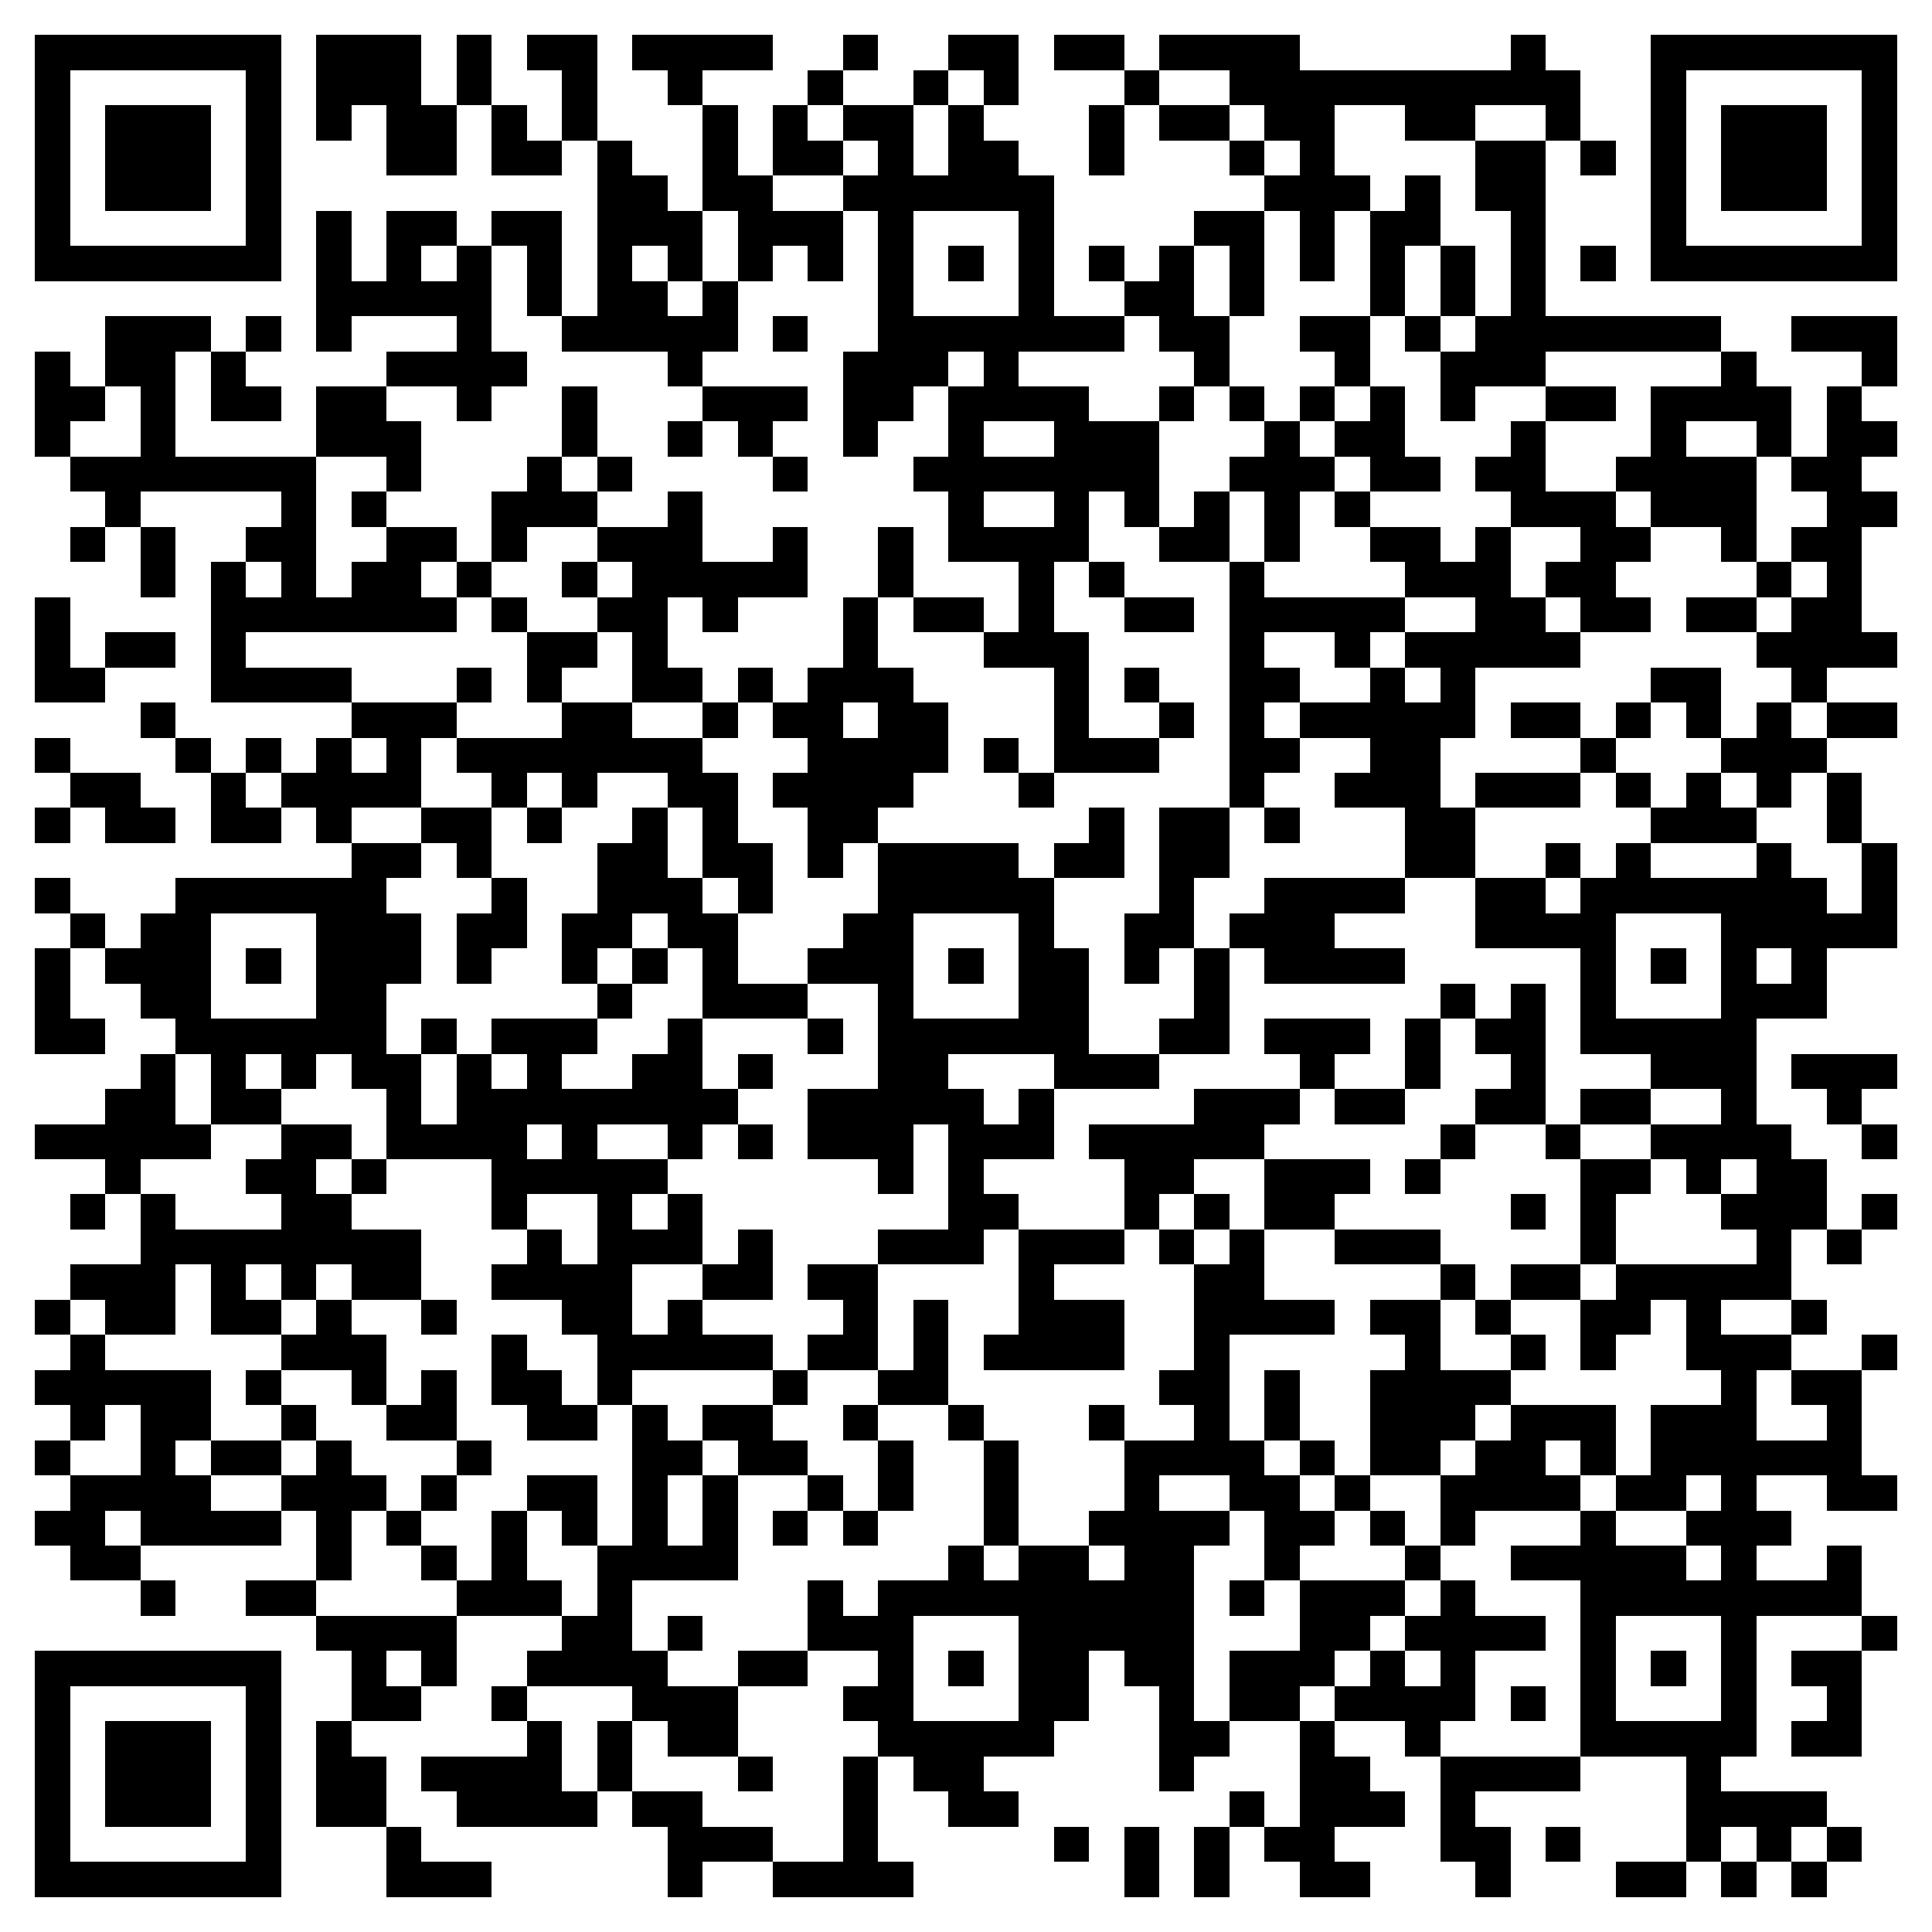
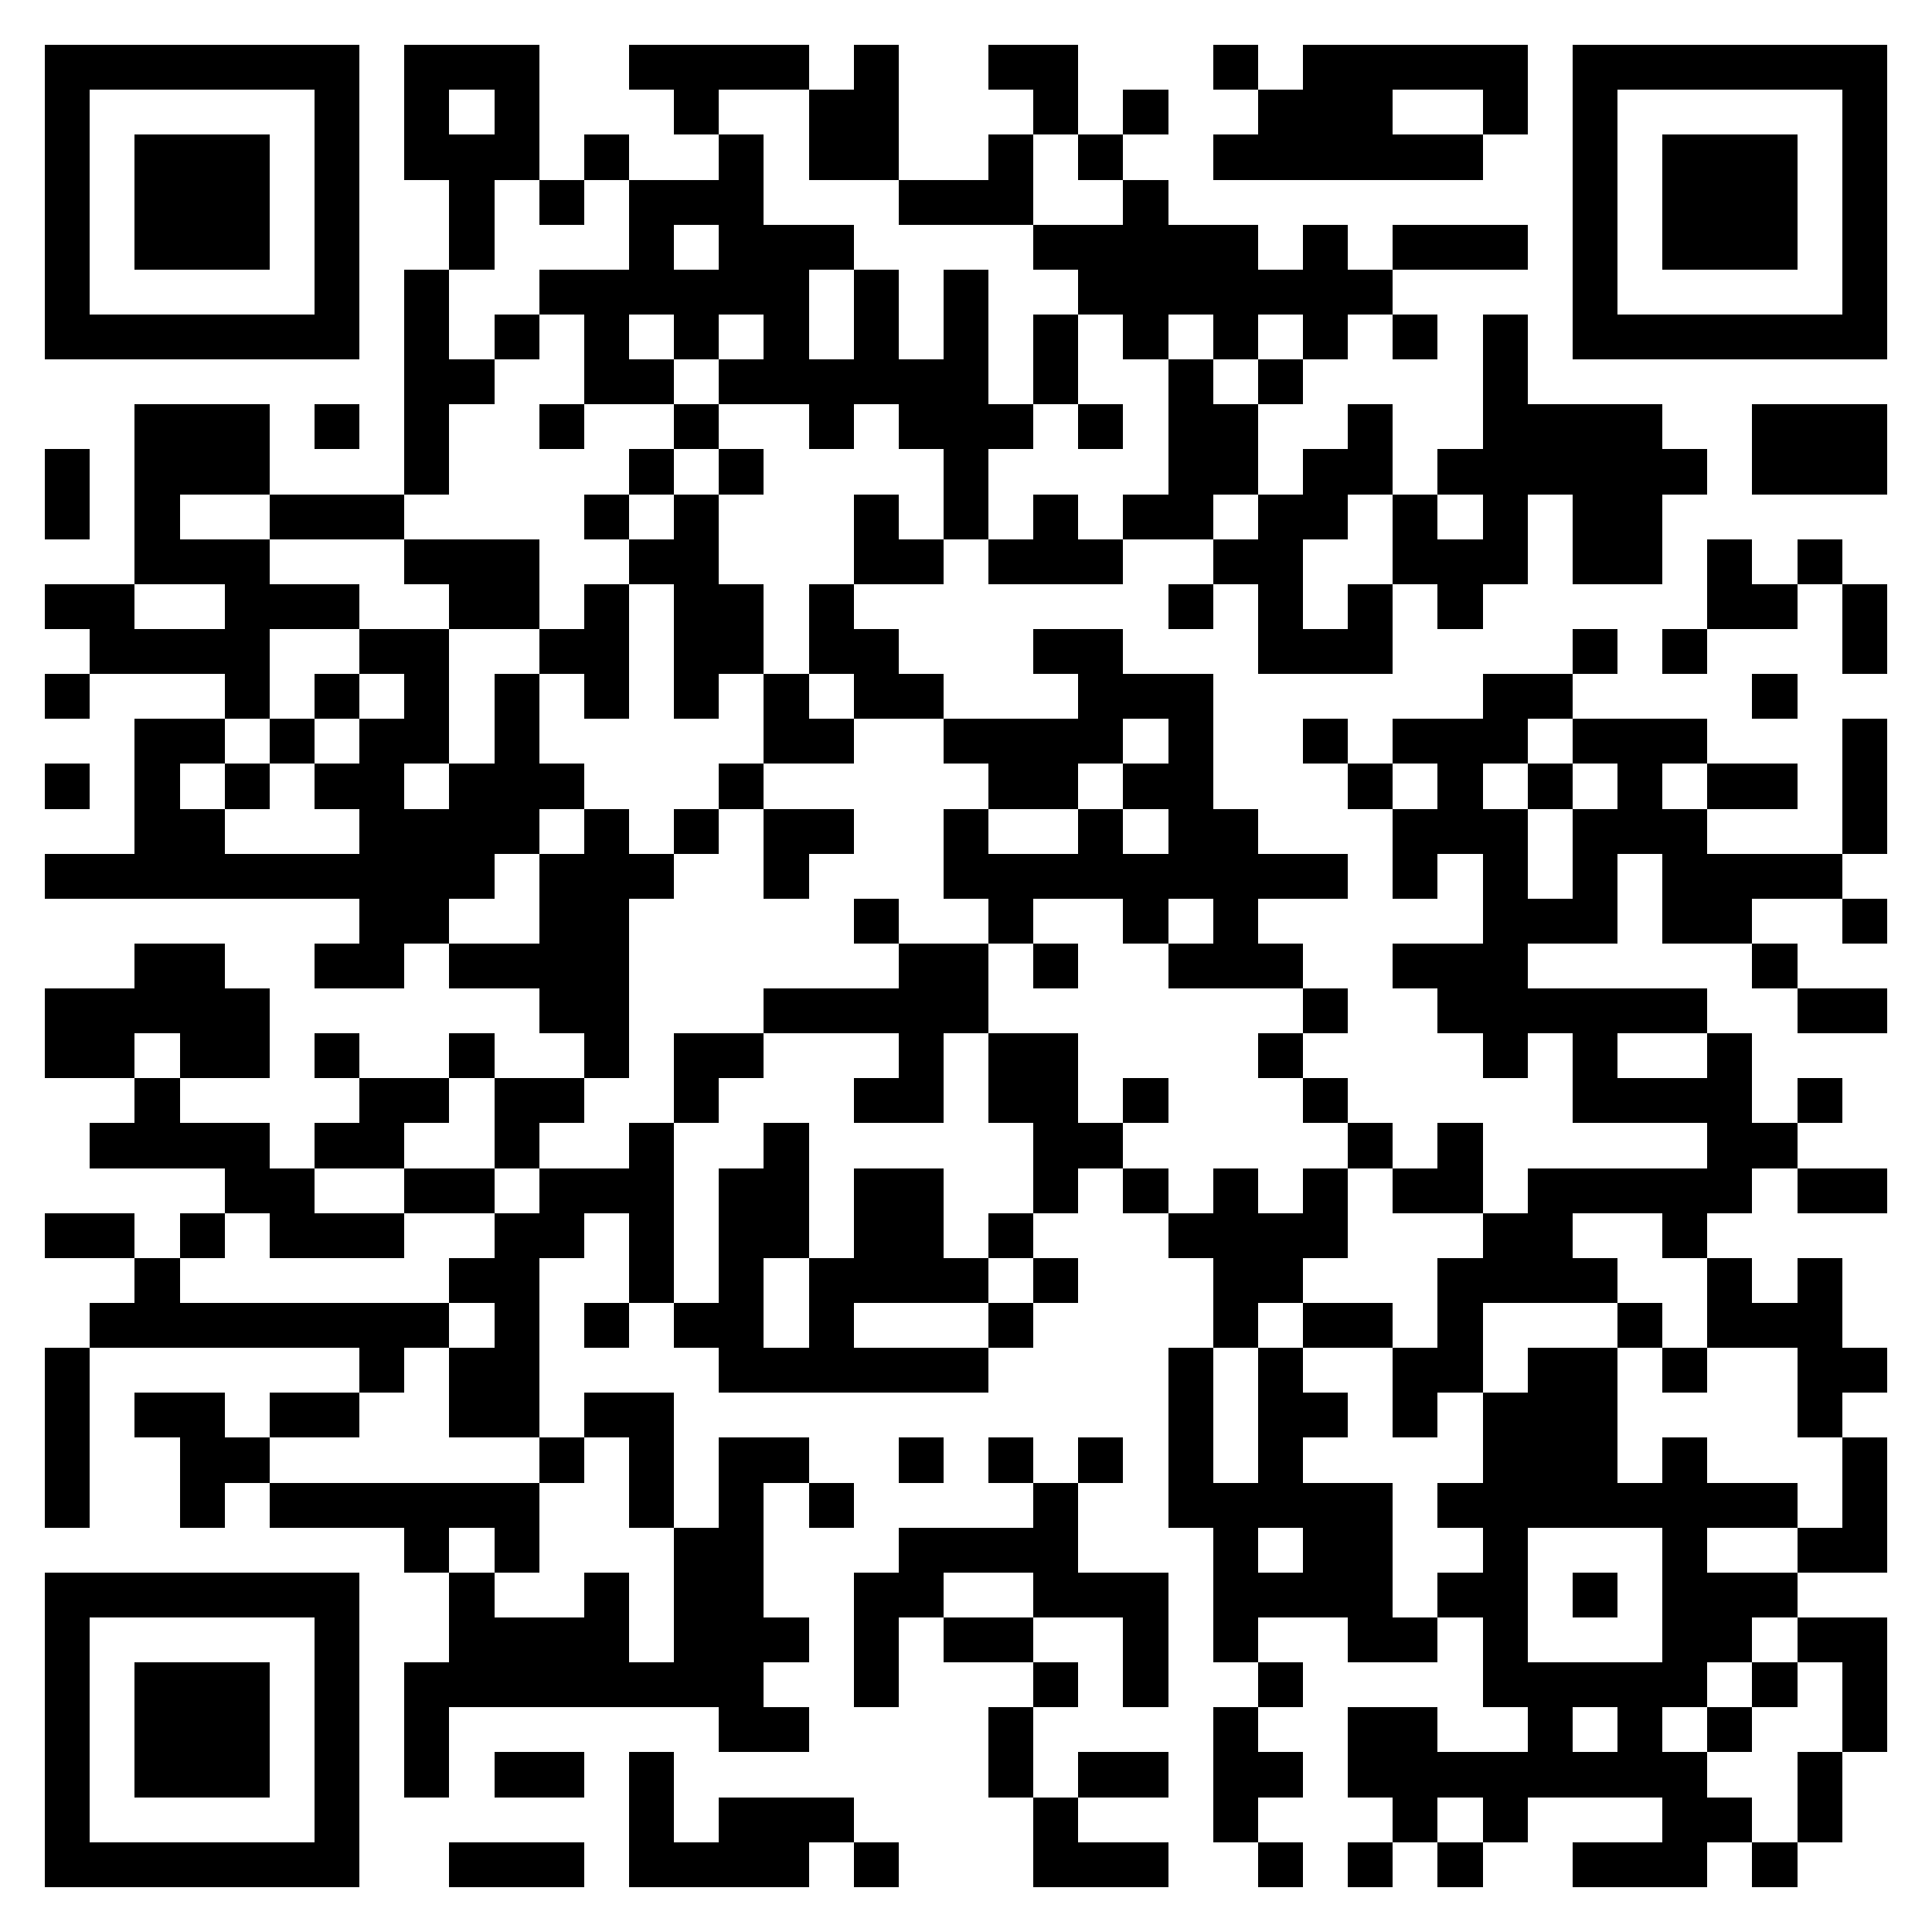
- <svg xmlns="http://www.w3.org/2000/svg" viewBox="0 0 55 55" shape-rendering="crispEdges">
-   <path fill="#ffffff" d="M0 0h55v55H0z" />
-   <path stroke="#000000" d="M1 1.5h7m1 0h3m1 0h1m1 0h2m1 0h4m2 0h1m2 0h2m1 0h2m1 0h4m6 0h1m3 0h7M1 2.5h1m5 0h1m1 0h3m1 0h1m2 0h1m2 0h1m3 0h1m2 0h1m1 0h1m3 0h1m2 0h10m2 0h1m5 0h1M1 3.5h1m1 0h3m1 0h1m1 0h1m1 0h2m1 0h1m1 0h1m3 0h1m1 0h1m1 0h2m1 0h1m3 0h1m1 0h2m1 0h2m2 0h2m2 0h1m2 0h1m1 0h3m1 0h1M1 4.5h1m1 0h3m1 0h1m3 0h2m1 0h2m1 0h1m2 0h1m1 0h2m1 0h1m1 0h2m2 0h1m3 0h1m1 0h1m4 0h2m1 0h1m1 0h1m1 0h3m1 0h1M1 5.5h1m1 0h3m1 0h1m9 0h2m1 0h2m2 0h6m6 0h3m1 0h1m1 0h2m3 0h1m1 0h3m1 0h1M1 6.5h1m5 0h1m1 0h1m1 0h2m1 0h2m1 0h3m1 0h3m1 0h1m3 0h1m4 0h2m1 0h1m1 0h2m2 0h1m3 0h1m5 0h1M1 7.5h7m1 0h1m1 0h1m1 0h1m1 0h1m1 0h1m1 0h1m1 0h1m1 0h1m1 0h1m1 0h1m1 0h1m1 0h1m1 0h1m1 0h1m1 0h1m1 0h1m1 0h1m1 0h1m1 0h1m1 0h7M9 8.5h5m1 0h1m1 0h2m1 0h1m4 0h1m3 0h1m2 0h2m1 0h1m3 0h1m1 0h1m1 0h1M3 9.5h3m1 0h1m1 0h1m3 0h1m2 0h5m1 0h1m2 0h7m1 0h2m2 0h2m1 0h1m1 0h7m2 0h3M1 10.5h1m1 0h2m1 0h1m4 0h4m4 0h1m4 0h3m1 0h1m5 0h1m3 0h1m2 0h3m5 0h1m3 0h1M1 11.5h2m1 0h1m1 0h2m1 0h2m2 0h1m2 0h1m3 0h3m1 0h2m1 0h4m2 0h1m1 0h1m1 0h1m1 0h1m1 0h1m2 0h2m1 0h4m1 0h1M1 12.5h1m2 0h1m4 0h3m4 0h1m2 0h1m1 0h1m2 0h1m2 0h1m2 0h3m3 0h1m1 0h2m3 0h1m3 0h1m2 0h1m1 0h2M2 13.5h7m2 0h1m3 0h1m1 0h1m4 0h1m3 0h7m2 0h3m1 0h2m1 0h2m2 0h4m1 0h2M3 14.5h1m4 0h1m1 0h1m3 0h3m2 0h1m7 0h1m2 0h1m1 0h1m1 0h1m1 0h1m1 0h1m4 0h3m1 0h3m2 0h2M2 15.5h1m1 0h1m2 0h2m2 0h2m1 0h1m2 0h3m2 0h1m2 0h1m1 0h4m2 0h2m1 0h1m2 0h2m1 0h1m2 0h2m2 0h1m1 0h2M4 16.5h1m1 0h1m1 0h1m1 0h2m1 0h1m2 0h1m1 0h5m2 0h1m3 0h1m1 0h1m3 0h1m4 0h3m1 0h2m4 0h1m1 0h1M1 17.5h1m4 0h7m1 0h1m2 0h2m1 0h1m3 0h1m1 0h2m1 0h1m2 0h2m1 0h5m2 0h2m1 0h2m1 0h2m1 0h2M1 18.5h1m1 0h2m1 0h1m8 0h2m1 0h1m5 0h1m3 0h3m4 0h1m2 0h1m1 0h5m5 0h4M1 19.5h2m3 0h4m3 0h1m1 0h1m2 0h2m1 0h1m1 0h3m4 0h1m1 0h1m2 0h2m2 0h1m1 0h1m5 0h2m2 0h1M4 20.5h1m5 0h3m3 0h2m2 0h1m1 0h2m1 0h2m3 0h1m2 0h1m1 0h1m1 0h5m1 0h2m1 0h1m1 0h1m1 0h1m1 0h2M1 21.5h1m3 0h1m1 0h1m1 0h1m1 0h1m1 0h7m3 0h4m1 0h1m1 0h3m2 0h2m2 0h2m4 0h1m3 0h3M2 22.5h2m2 0h1m1 0h4m2 0h1m1 0h1m2 0h2m1 0h4m3 0h1m5 0h1m2 0h3m1 0h3m1 0h1m1 0h1m1 0h1m1 0h1M1 23.5h1m1 0h2m1 0h2m1 0h1m2 0h2m1 0h1m2 0h1m1 0h1m2 0h2m6 0h1m1 0h2m1 0h1m3 0h2m5 0h3m2 0h1M10 24.5h2m1 0h1m3 0h2m1 0h2m1 0h1m1 0h4m1 0h2m1 0h2m5 0h2m2 0h1m1 0h1m3 0h1m2 0h1M1 25.5h1m3 0h6m3 0h1m2 0h3m1 0h1m3 0h5m3 0h1m2 0h4m2 0h2m1 0h7m1 0h1M2 26.5h1m1 0h2m3 0h3m1 0h2m1 0h2m1 0h2m3 0h2m3 0h1m2 0h2m1 0h3m4 0h4m3 0h5M1 27.5h1m1 0h3m1 0h1m1 0h3m1 0h1m2 0h1m1 0h1m1 0h1m2 0h3m1 0h1m1 0h2m1 0h1m1 0h1m1 0h4m5 0h1m1 0h1m1 0h1m1 0h1M1 28.5h1m2 0h2m3 0h2m6 0h1m2 0h3m2 0h1m3 0h2m3 0h1m6 0h1m1 0h1m1 0h1m3 0h3M1 29.5h2m2 0h6m1 0h1m1 0h3m2 0h1m3 0h1m1 0h6m2 0h2m1 0h3m1 0h1m1 0h2m1 0h5M4 30.5h1m1 0h1m1 0h1m1 0h2m1 0h1m1 0h1m2 0h2m1 0h1m3 0h2m3 0h3m4 0h1m2 0h1m2 0h1m3 0h3m1 0h3M3 31.5h2m1 0h2m3 0h1m1 0h8m2 0h5m1 0h1m4 0h3m1 0h2m2 0h2m1 0h2m2 0h1m2 0h1M1 32.5h5m2 0h2m1 0h4m1 0h1m2 0h1m1 0h1m1 0h3m1 0h3m1 0h5m5 0h1m2 0h1m2 0h4m2 0h1M3 33.5h1m3 0h2m1 0h1m3 0h5m6 0h1m1 0h1m4 0h2m2 0h3m1 0h1m4 0h2m1 0h1m1 0h2M2 34.5h1m1 0h1m3 0h2m4 0h1m2 0h1m1 0h1m7 0h2m3 0h1m1 0h1m1 0h2m5 0h1m1 0h1m3 0h3m1 0h1M4 35.5h8m3 0h1m1 0h3m1 0h1m3 0h3m1 0h3m1 0h1m1 0h1m2 0h3m4 0h1m4 0h1m1 0h1M2 36.5h3m1 0h1m1 0h1m1 0h2m2 0h4m2 0h2m1 0h2m4 0h1m4 0h2m5 0h1m1 0h2m1 0h5M1 37.5h1m1 0h2m1 0h2m1 0h1m2 0h1m3 0h2m1 0h1m4 0h1m1 0h1m2 0h3m2 0h4m1 0h2m1 0h1m2 0h2m1 0h1m2 0h1M2 38.5h1m5 0h3m3 0h1m2 0h5m1 0h2m1 0h1m1 0h4m2 0h1m5 0h1m2 0h1m1 0h1m2 0h3m2 0h1M1 39.5h5m1 0h1m2 0h1m1 0h1m1 0h2m1 0h1m4 0h1m2 0h2m6 0h2m1 0h1m2 0h4m6 0h1m1 0h2M2 40.5h1m1 0h2m2 0h1m2 0h2m2 0h2m1 0h1m1 0h2m2 0h1m2 0h1m3 0h1m2 0h1m1 0h1m2 0h3m1 0h3m1 0h3m2 0h1M1 41.5h1m2 0h1m1 0h2m1 0h1m3 0h1m4 0h2m1 0h2m2 0h1m2 0h1m3 0h4m1 0h1m1 0h2m1 0h2m1 0h1m1 0h6M2 42.5h4m2 0h3m1 0h1m2 0h2m1 0h1m1 0h1m2 0h1m1 0h1m2 0h1m3 0h1m2 0h2m1 0h1m2 0h4m1 0h2m1 0h1m2 0h2M1 43.5h2m1 0h4m1 0h1m1 0h1m2 0h1m1 0h1m1 0h1m1 0h1m1 0h1m1 0h1m3 0h1m2 0h4m1 0h2m1 0h1m1 0h1m3 0h1m2 0h3M2 44.5h2m5 0h1m2 0h1m1 0h1m2 0h4m6 0h1m1 0h2m1 0h2m2 0h1m3 0h1m2 0h5m1 0h1m2 0h1M4 45.5h1m2 0h2m4 0h3m1 0h1m5 0h1m1 0h9m1 0h1m1 0h3m1 0h1m3 0h8M9 46.5h4m3 0h2m1 0h1m3 0h3m3 0h5m3 0h2m1 0h4m1 0h1m3 0h1m3 0h1M1 47.5h7m2 0h1m1 0h1m2 0h4m2 0h2m2 0h1m1 0h1m1 0h2m1 0h2m1 0h3m1 0h1m1 0h1m3 0h1m1 0h1m1 0h1m1 0h2M1 48.5h1m5 0h1m2 0h2m2 0h1m3 0h3m3 0h2m3 0h2m2 0h1m1 0h2m1 0h4m1 0h1m1 0h1m3 0h1m2 0h1M1 49.5h1m1 0h3m1 0h1m1 0h1m5 0h1m1 0h1m1 0h2m4 0h5m3 0h2m2 0h1m2 0h1m4 0h5m1 0h2M1 50.5h1m1 0h3m1 0h1m1 0h2m1 0h4m1 0h1m3 0h1m2 0h1m1 0h2m5 0h1m3 0h2m2 0h4m3 0h1M1 51.5h1m1 0h3m1 0h1m1 0h2m2 0h4m1 0h2m4 0h1m2 0h2m6 0h1m1 0h3m1 0h1m6 0h4M1 52.5h1m5 0h1m3 0h1m7 0h3m2 0h1m5 0h1m1 0h1m1 0h1m1 0h2m3 0h2m1 0h1m3 0h1m1 0h1m1 0h1M1 53.5h7m3 0h3m5 0h1m2 0h4m6 0h1m1 0h1m2 0h2m3 0h1m3 0h2m1 0h1m1 0h1" />
+ <svg xmlns="http://www.w3.org/2000/svg" viewBox="0 0 43 43" shape-rendering="crispEdges">
+   <path fill="#ffffff" d="M0 0h43v43H0z" />
+   <path stroke="#000000" d="M1 1.5h7m1 0h3m2 0h4m1 0h1m2 0h2m3 0h1m1 0h5m1 0h7M1 2.5h1m5 0h1m1 0h1m1 0h1m3 0h1m2 0h2m3 0h1m1 0h1m2 0h3m2 0h1m1 0h1m5 0h1M1 3.5h1m1 0h3m1 0h1m1 0h3m1 0h1m2 0h1m1 0h2m2 0h1m1 0h1m2 0h6m2 0h1m1 0h3m1 0h1M1 4.5h1m1 0h3m1 0h1m2 0h1m1 0h1m1 0h3m3 0h3m2 0h1m9 0h1m1 0h3m1 0h1M1 5.5h1m1 0h3m1 0h1m2 0h1m3 0h1m1 0h3m4 0h5m1 0h1m1 0h3m1 0h1m1 0h3m1 0h1M1 6.5h1m5 0h1m1 0h1m2 0h6m1 0h1m1 0h1m2 0h7m4 0h1m5 0h1M1 7.5h7m1 0h1m1 0h1m1 0h1m1 0h1m1 0h1m1 0h1m1 0h1m1 0h1m1 0h1m1 0h1m1 0h1m1 0h1m1 0h1m1 0h7M9 8.5h2m2 0h2m1 0h6m1 0h1m2 0h1m1 0h1m4 0h1M3 9.5h3m1 0h1m1 0h1m2 0h1m2 0h1m2 0h1m1 0h3m1 0h1m1 0h2m2 0h1m2 0h4m2 0h3M1 10.5h1m1 0h3m3 0h1m4 0h1m1 0h1m4 0h1m4 0h2m1 0h2m1 0h6m1 0h3M1 11.5h1m1 0h1m2 0h3m4 0h1m1 0h1m3 0h1m1 0h1m1 0h1m1 0h2m1 0h2m1 0h1m1 0h1m1 0h2M3 12.5h3m3 0h3m2 0h2m3 0h2m1 0h3m2 0h2m2 0h3m1 0h2m1 0h1m1 0h1M1 13.5h2m2 0h3m2 0h2m1 0h1m1 0h2m1 0h1m7 0h1m1 0h1m1 0h1m1 0h1m5 0h2m1 0h1M2 14.5h4m2 0h2m2 0h2m1 0h2m1 0h2m3 0h2m3 0h3m4 0h1m1 0h1m3 0h1M1 15.5h1m3 0h1m1 0h1m1 0h1m1 0h1m1 0h1m1 0h1m1 0h1m1 0h2m3 0h3m6 0h2m4 0h1M3 16.5h2m1 0h1m1 0h2m1 0h1m5 0h2m2 0h4m1 0h1m2 0h1m1 0h3m1 0h3m3 0h1M1 17.5h1m1 0h1m1 0h1m1 0h2m1 0h3m3 0h1m5 0h2m1 0h2m3 0h1m1 0h1m1 0h1m1 0h1m1 0h2m1 0h1M3 18.5h2m3 0h4m1 0h1m1 0h1m1 0h2m2 0h1m2 0h1m1 0h2m3 0h3m1 0h3m3 0h1M1 19.5h10m1 0h3m2 0h1m3 0h9m1 0h1m1 0h1m1 0h1m1 0h4M8 20.5h2m2 0h2m5 0h1m2 0h1m2 0h1m1 0h1m5 0h3m1 0h2m2 0h1M3 21.5h2m2 0h2m1 0h4m6 0h2m1 0h1m2 0h3m2 0h3m5 0h1M1 22.5h5m6 0h2m3 0h5m7 0h1m2 0h6m2 0h2M1 23.5h2m1 0h2m1 0h1m2 0h1m2 0h1m1 0h2m3 0h1m1 0h2m4 0h1m4 0h1m1 0h1m2 0h1M3 24.5h1m4 0h2m1 0h2m2 0h1m3 0h2m1 0h2m1 0h1m3 0h1m5 0h4m1 0h1M2 25.5h4m1 0h2m2 0h1m2 0h1m2 0h1m5 0h2m5 0h1m1 0h1m5 0h2M5 26.5h2m2 0h2m1 0h3m1 0h2m1 0h2m2 0h1m1 0h1m1 0h1m1 0h1m1 0h2m1 0h5m1 0h2M1 27.5h2m1 0h1m1 0h3m2 0h2m1 0h1m1 0h2m1 0h2m1 0h1m3 0h4m3 0h2m2 0h1M3 28.5h1m6 0h2m2 0h1m1 0h1m1 0h4m1 0h1m3 0h2m3 0h4m2 0h1m1 0h1M2 29.5h8m1 0h1m1 0h1m1 0h2m1 0h1m3 0h1m4 0h1m1 0h2m1 0h1m3 0h1m1 0h3M1 30.5h1m6 0h1m1 0h2m4 0h6m4 0h1m1 0h1m2 0h2m1 0h2m1 0h1m2 0h2M1 31.5h1m1 0h2m1 0h2m2 0h2m1 0h2m11 0h1m1 0h2m1 0h1m1 0h3m4 0h1M1 32.5h1m2 0h2m6 0h1m1 0h1m1 0h2m2 0h1m1 0h1m1 0h1m1 0h1m1 0h1m4 0h3m1 0h1m3 0h1M1 33.5h1m2 0h1m1 0h6m2 0h1m1 0h1m1 0h1m4 0h1m2 0h5m1 0h8m1 0h1M9 34.5h1m1 0h1m3 0h2m3 0h4m3 0h1m1 0h2m2 0h1m3 0h1m2 0h2M1 35.5h7m2 0h1m2 0h1m1 0h2m2 0h2m2 0h3m1 0h4m1 0h2m1 0h1m1 0h3M1 36.5h1m5 0h1m2 0h4m1 0h3m1 0h1m1 0h2m2 0h1m1 0h1m2 0h2m1 0h1m3 0h2m1 0h2M1 37.5h1m1 0h3m1 0h1m1 0h8m2 0h1m3 0h1m1 0h1m2 0h1m4 0h5m1 0h1m1 0h1M1 38.5h1m1 0h3m1 0h1m1 0h1m6 0h2m4 0h1m4 0h1m2 0h2m2 0h1m1 0h1m1 0h1m2 0h1M1 39.5h1m1 0h3m1 0h1m1 0h1m1 0h2m1 0h1m7 0h1m1 0h2m1 0h2m1 0h8m2 0h1M1 40.5h1m5 0h1m6 0h1m1 0h3m4 0h1m3 0h1m3 0h1m1 0h1m3 0h2m1 0h1M1 41.5h7m2 0h3m1 0h4m1 0h1m3 0h3m2 0h1m1 0h1m1 0h1m2 0h3m1 0h1" />
</svg>
